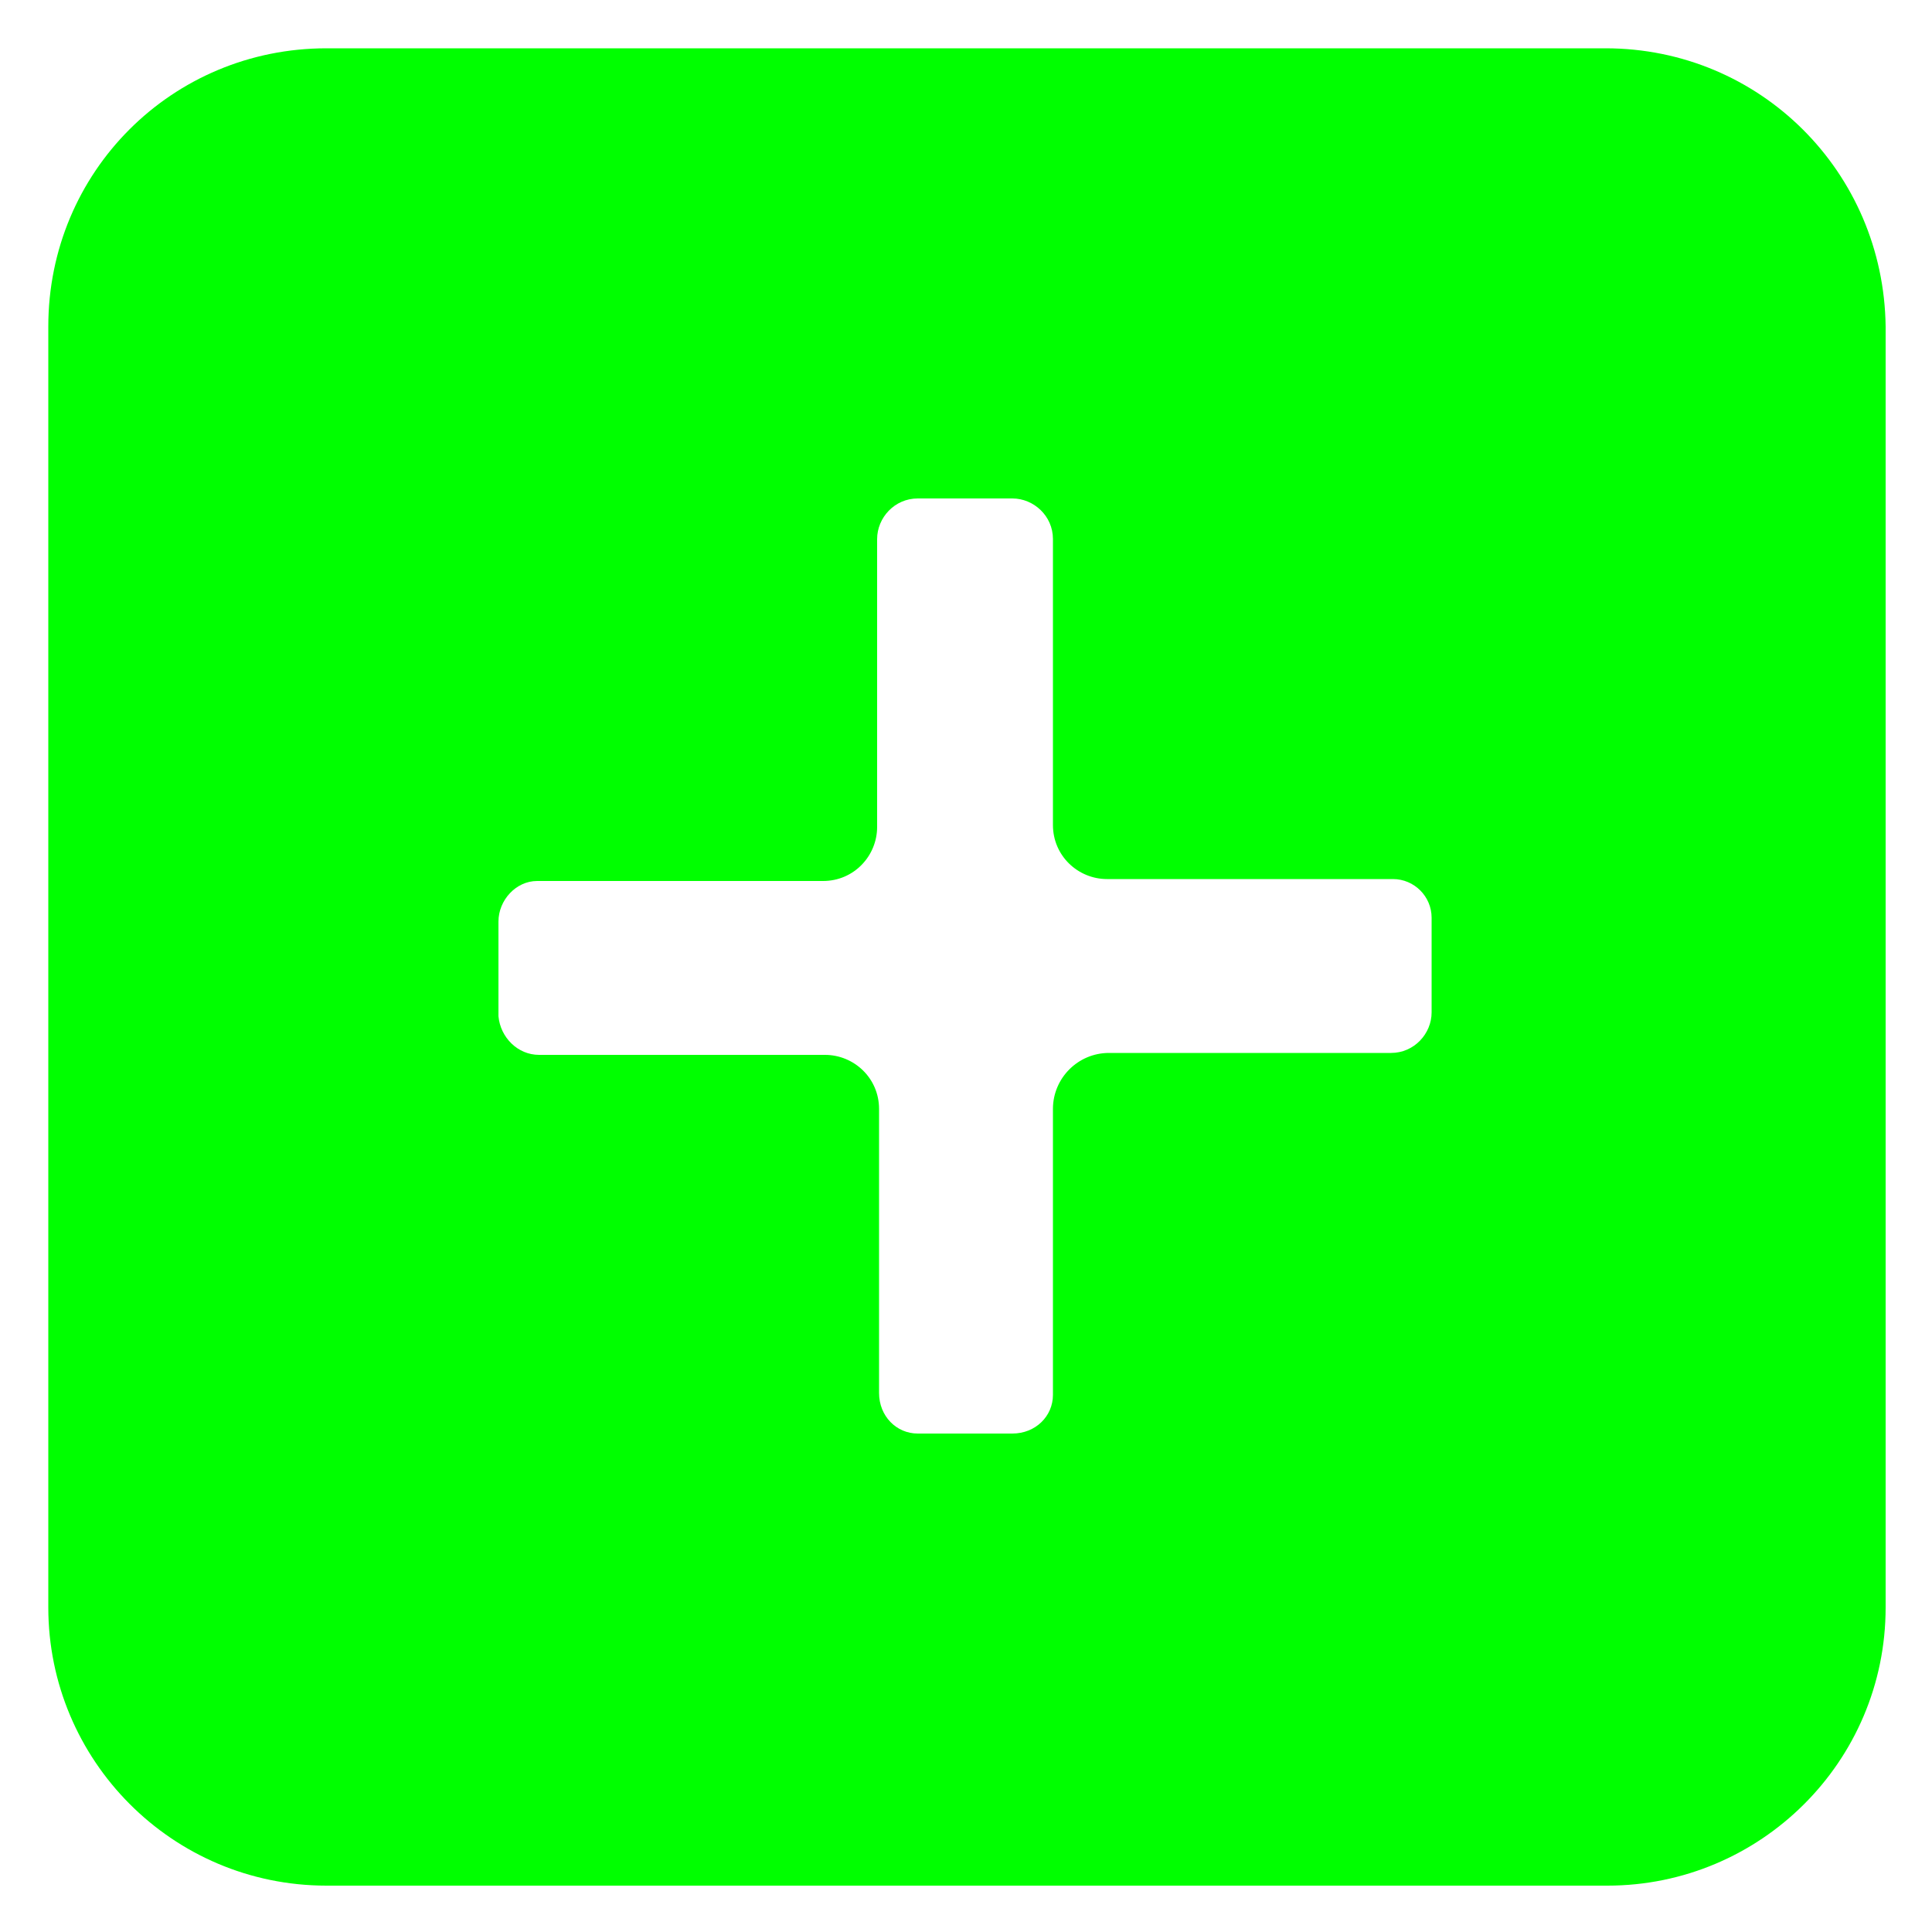
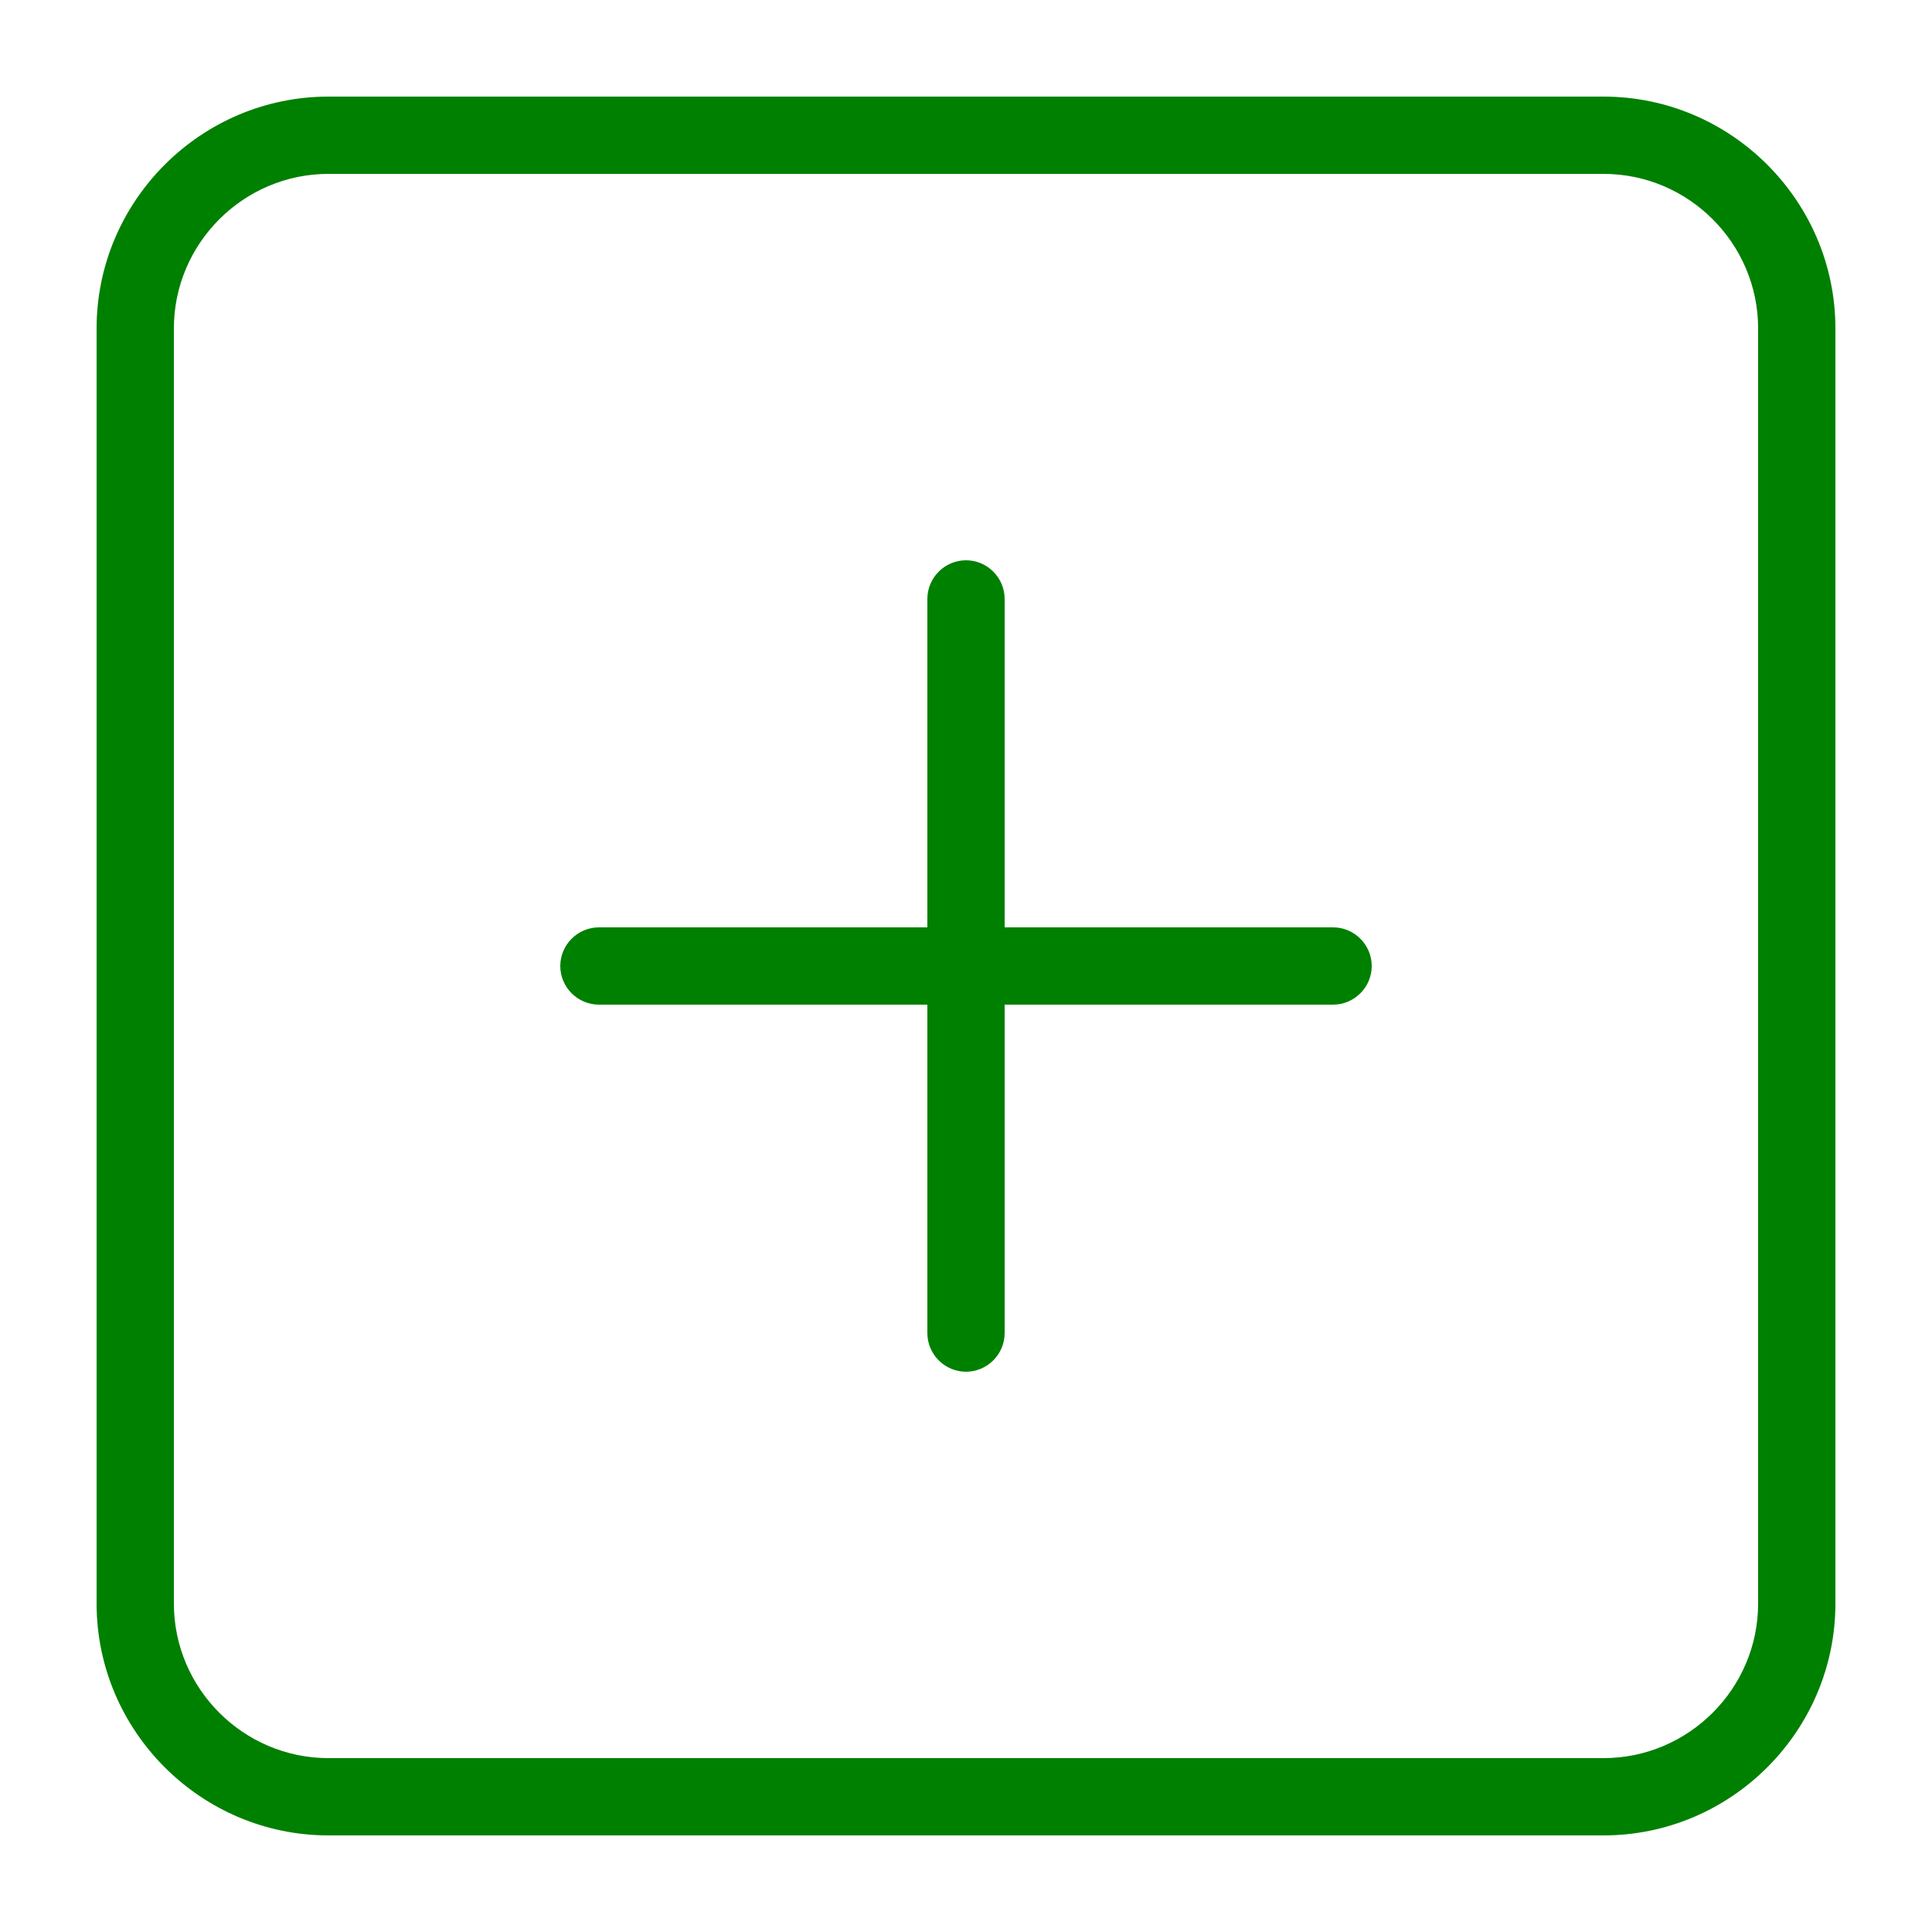
<svg xmlns="http://www.w3.org/2000/svg" version="1.1" x="0px" y="0px" viewBox="0 0 100 100" style="enable-background:new 0 0 100 100;" xml:space="preserve" id="svg4">
  <defs id="defs8" />
-   <path d="M83.1,2.5H16.9C8.9,2.5,2.5,8.9,2.5,16.9v66.3c0,7.9,6.4,14.4,14.4,14.4h66.3c7.9,0,14.4-6.4,14.4-14.4V16.9  C97.5,8.9,91.1,2.5,83.1,2.5z M54.5,57.4v14.8c0,1.1-0.9,2-2.1,2l-4.9,0c-1.1,0-2-0.9-2-2.1V57.4c0-1.6-1.3-2.8-2.8-2.8H27.9  c-1.1,0-2-0.9-2.1-2l0-4.9c0-1.1,0.9-2.1,2-2.1h14.8c1.6,0,2.8-1.3,2.8-2.8V27.9c0-1.1,0.9-2.1,2.1-2.1l4.9,0c1.1,0,2.1,0.9,2.1,2.1  v14.8c0,1.6,1.3,2.8,2.8,2.8h14.8c1.1,0,2,0.9,2,2l0,4.9c0,1.1-0.9,2.1-2.1,2.1H57.4C55.8,54.5,54.5,55.8,54.5,57.4z" id="path2" style="fill:#00ff00" />
+   <path d="M83,5H17C10.4,5,5,10.4,5,17v66c0,6.6,5.4,12,12,12h66c6.6,0,12-5.4,12-12V17C95,10.4,89.6,5,83,5z M91,83c0,4.4-3.6,8-8,8  H17c-4.4,0-8-3.6-8-8V17c0-4.4,3.6-8,8-8h66c4.4,0,8,3.6,8,8V83z M71,50c0,1.1-0.9,2-2,2H52v17c0,1.1-0.9,2-2,2s-2-0.9-2-2V52H31  c-1.1,0-2-0.9-2-2s0.9-2,2-2h17V31c0-1.1,0.9-2,2-2s2,0.9,2,2v17h17C70.1,48,71,48.9,71,50z" id="path2" style="fill:#008000" />
</svg>
